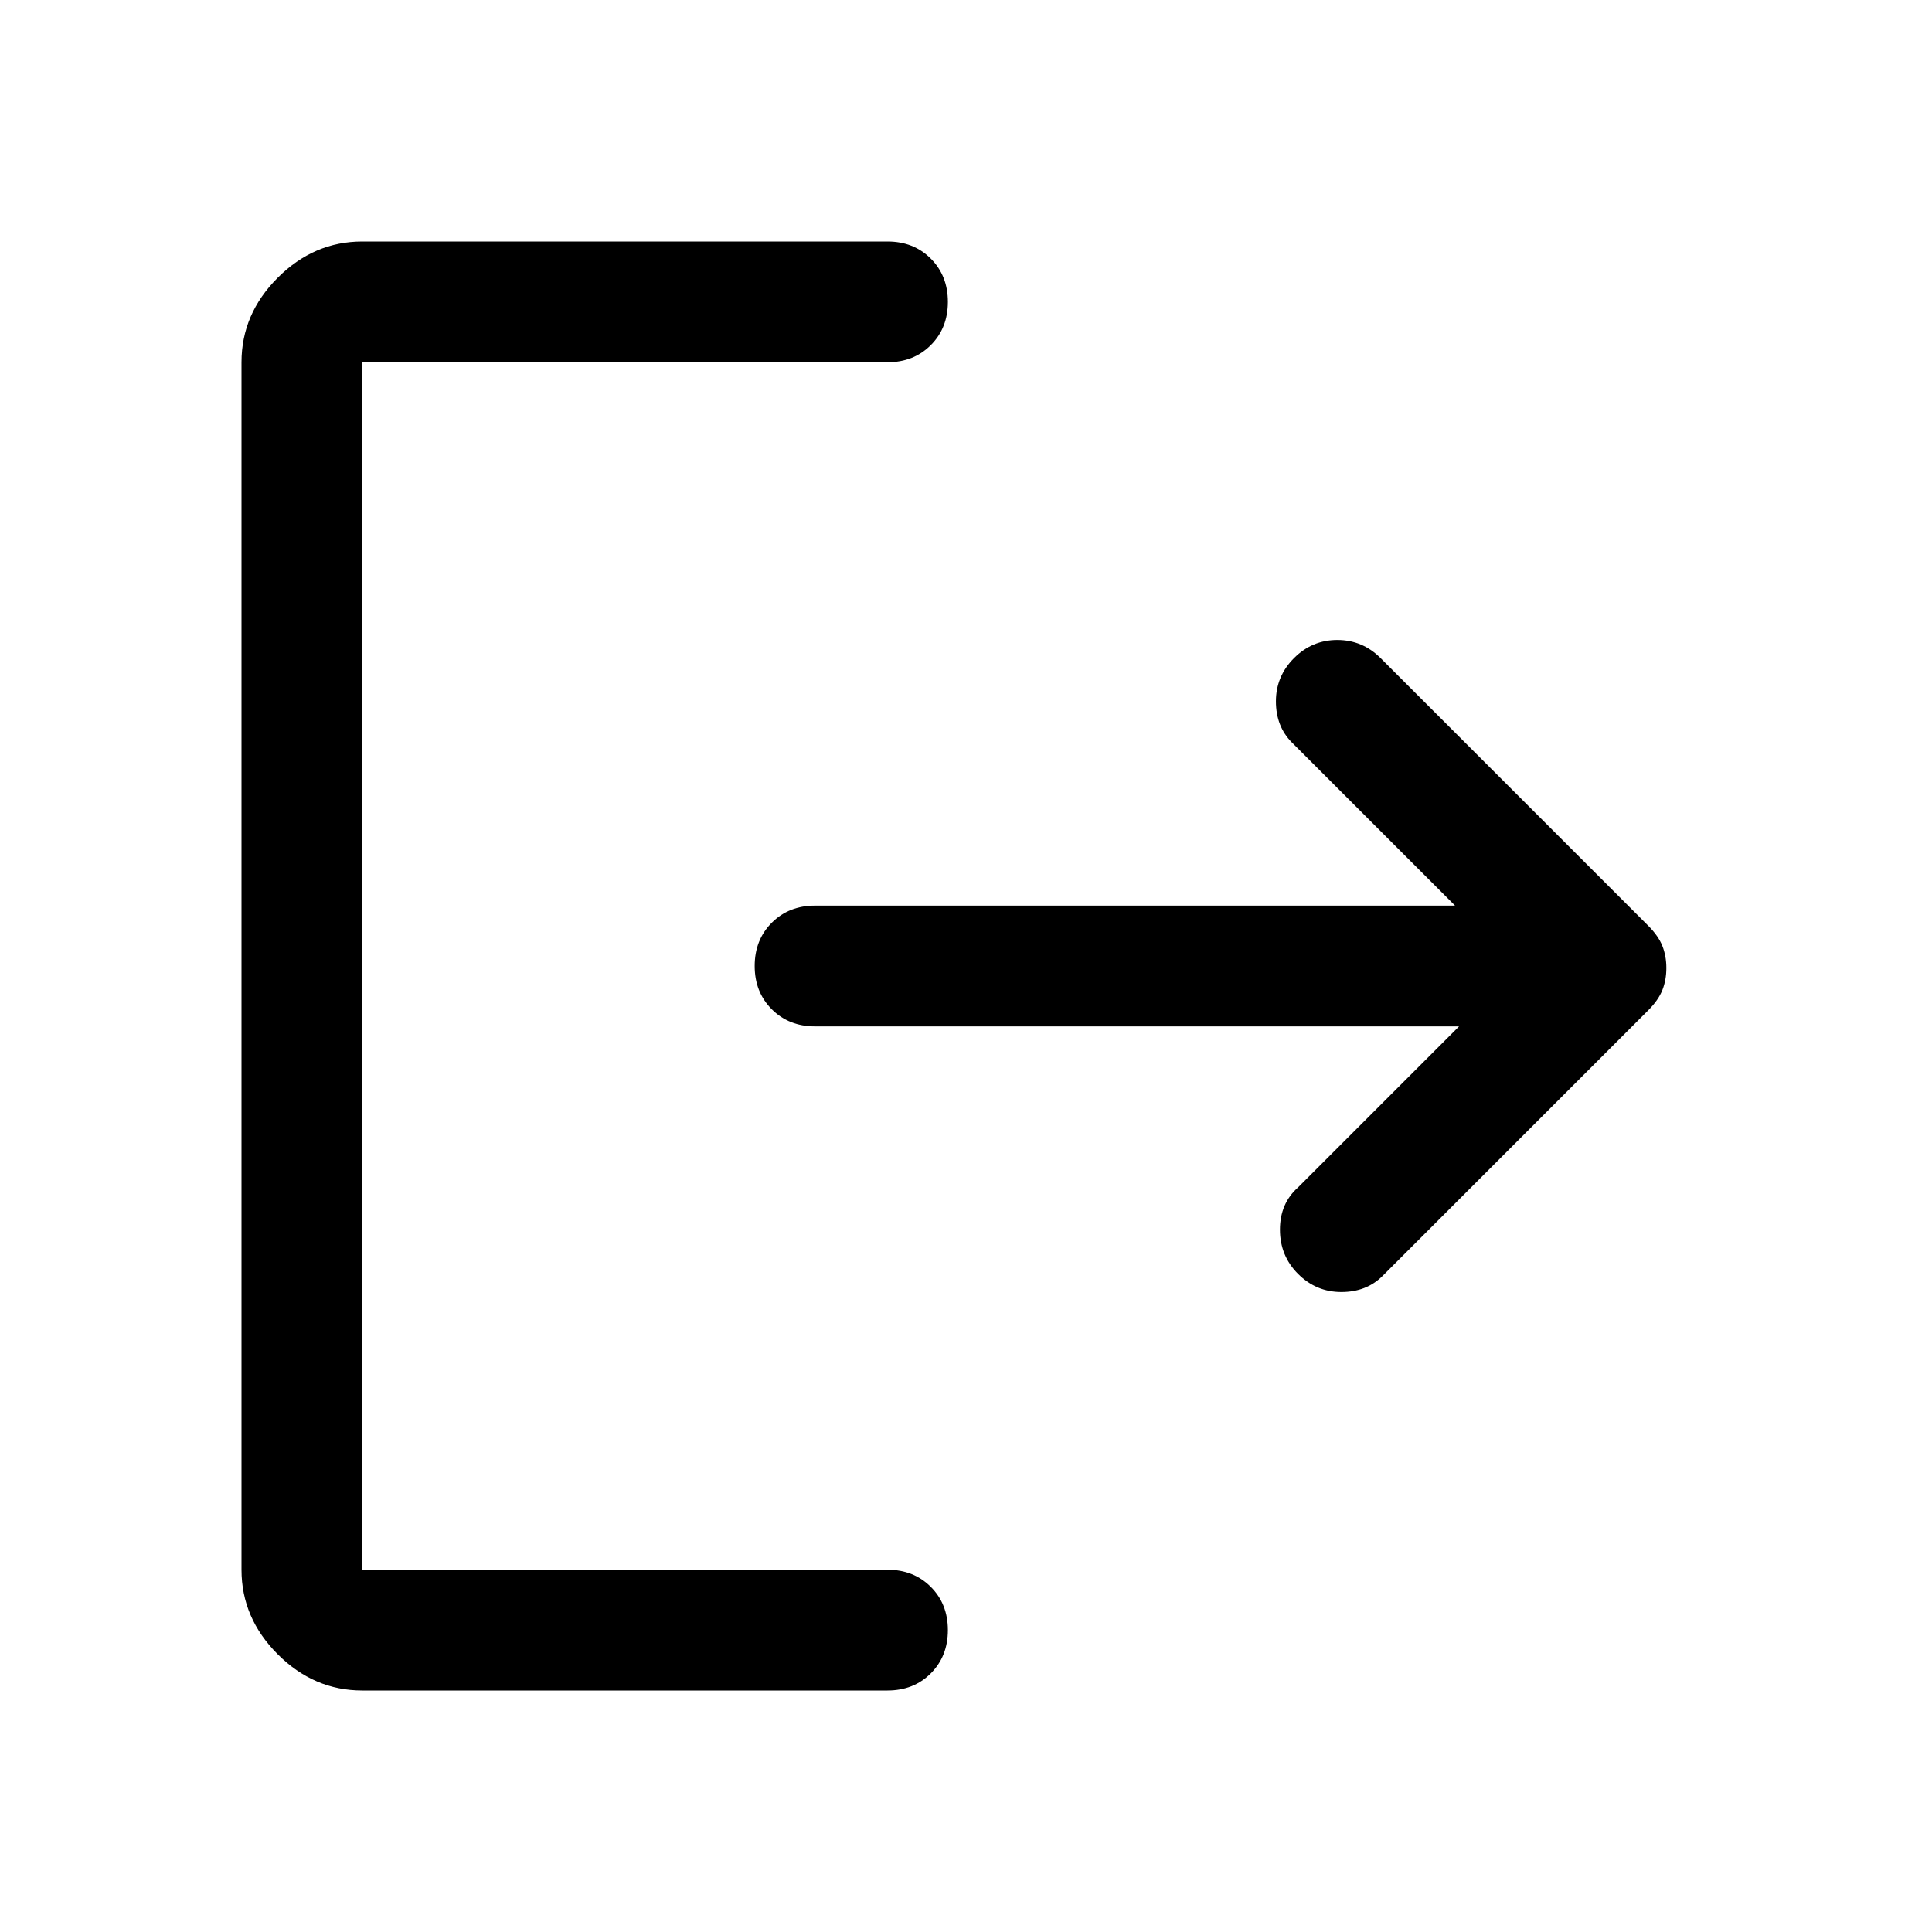
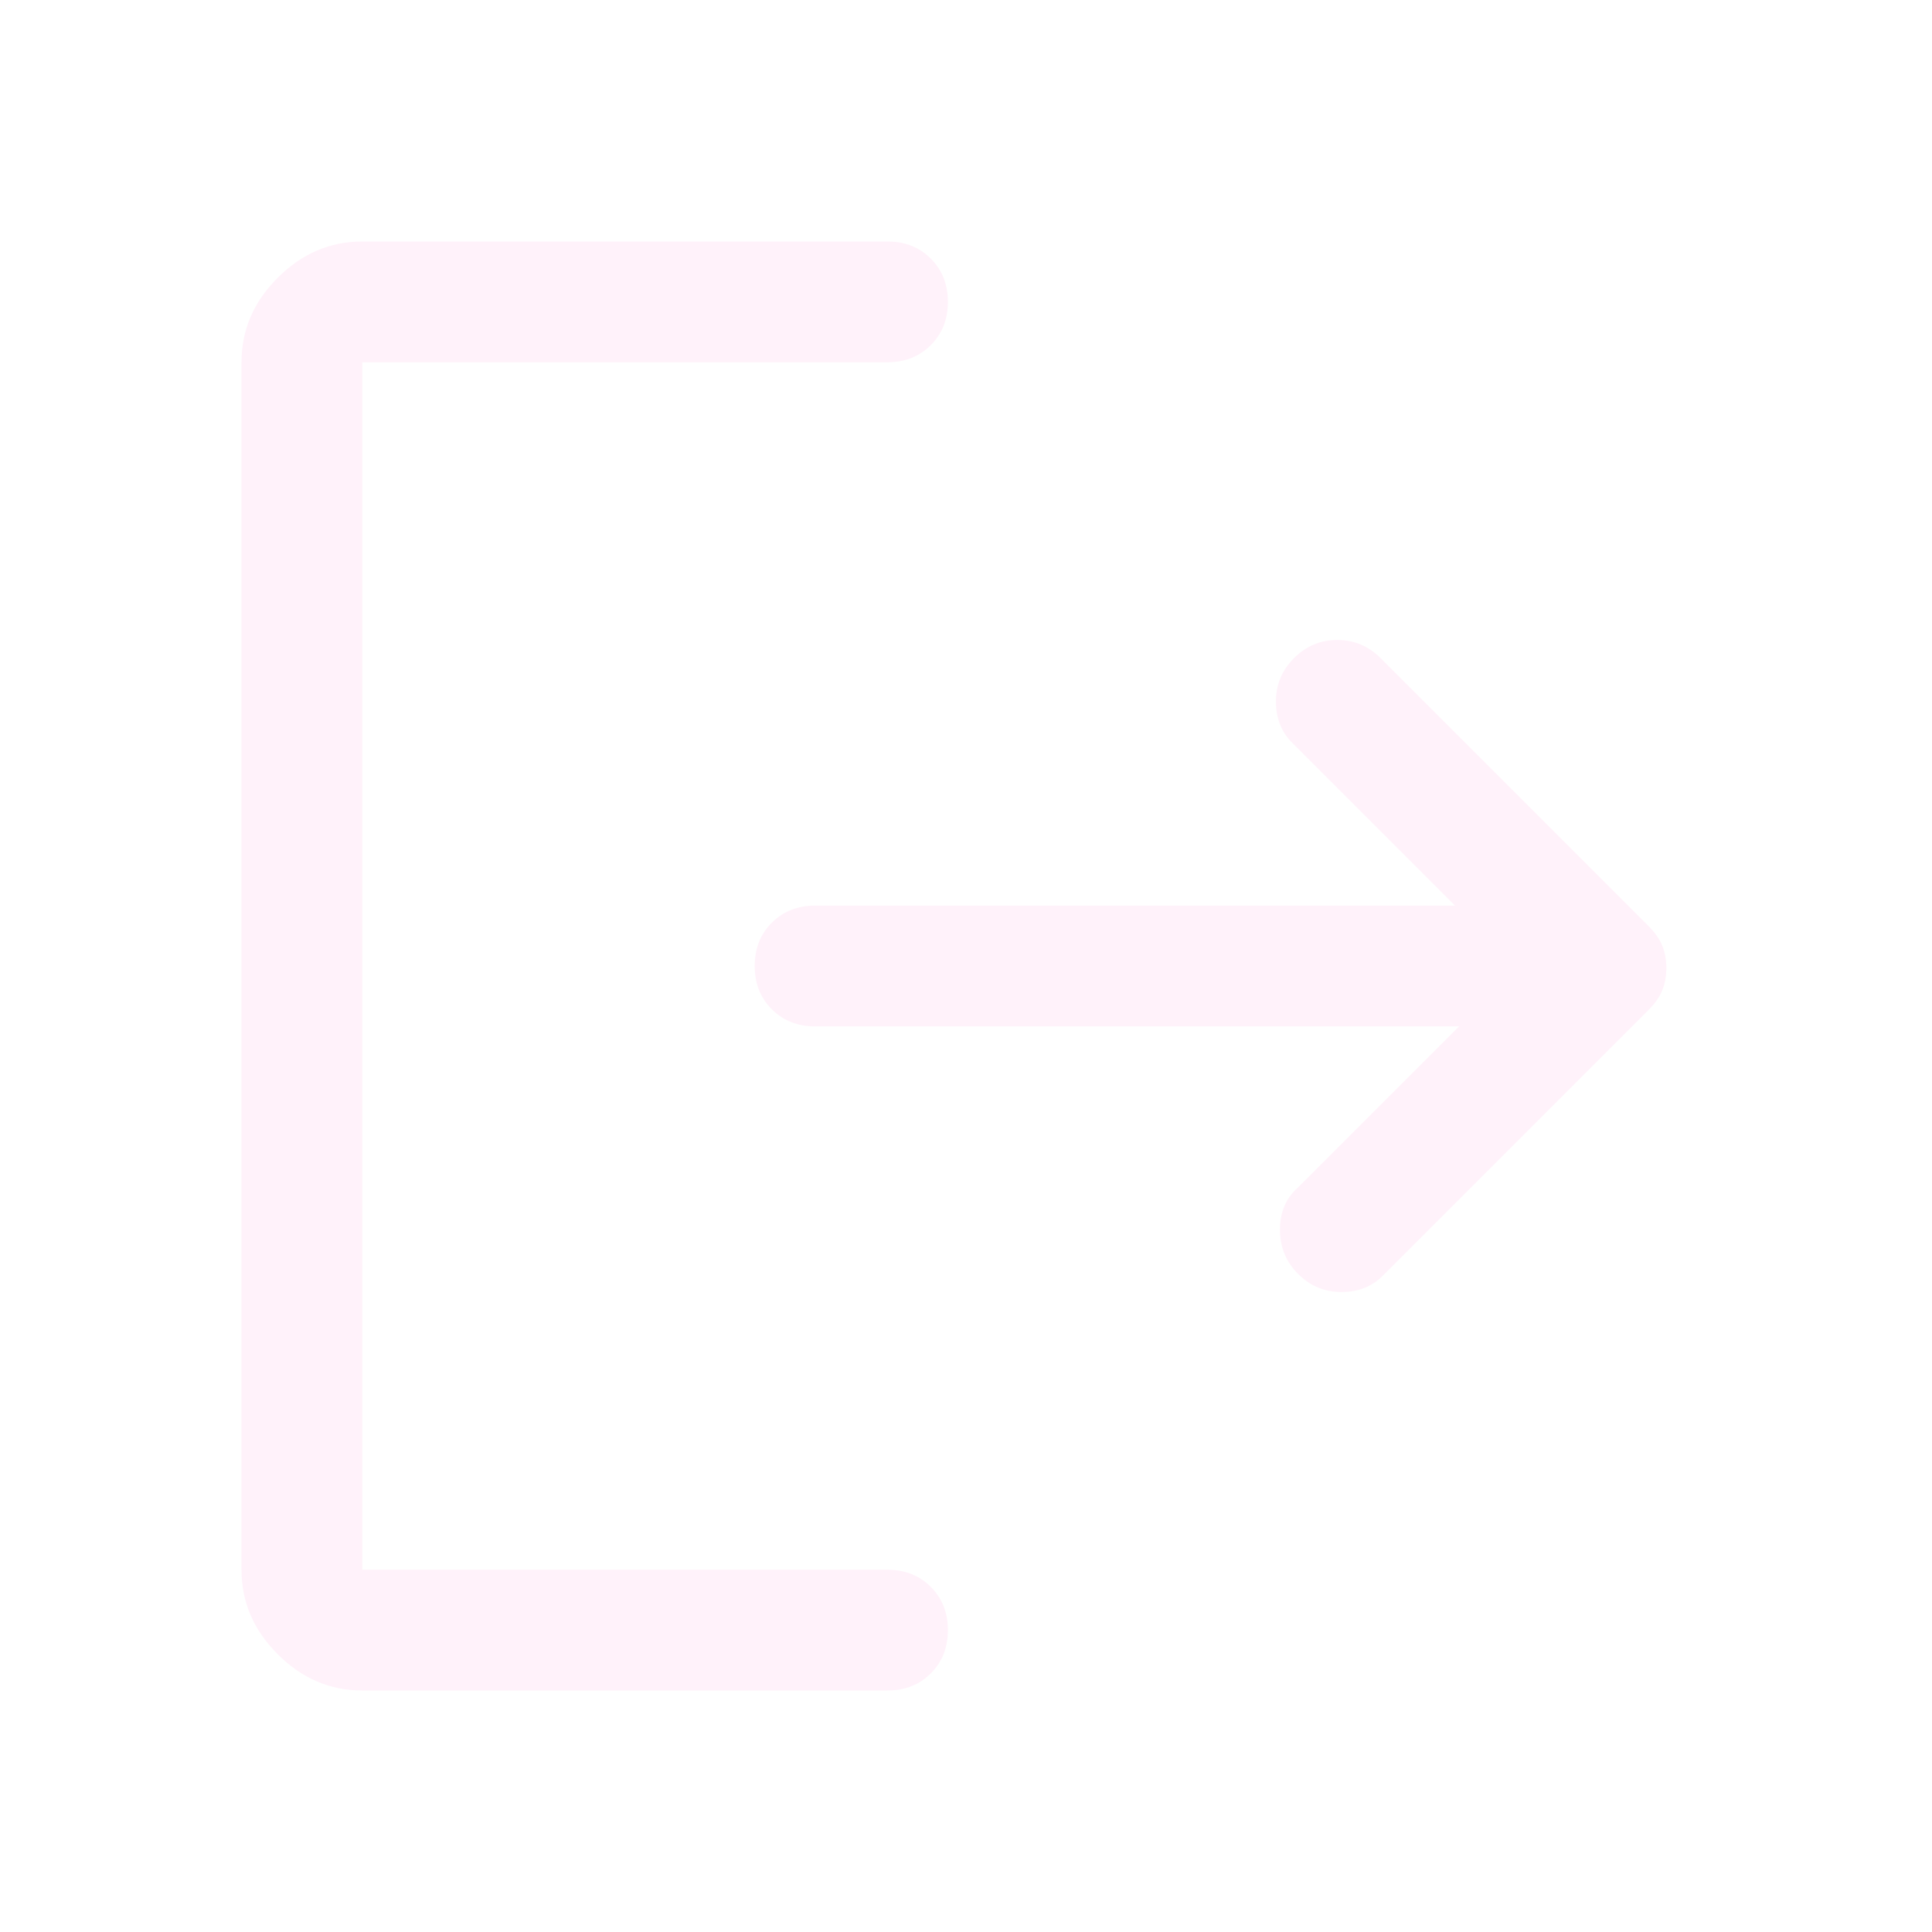
<svg xmlns="http://www.w3.org/2000/svg" height="48" width="48">
-   <path d="M32.25 31.65q-.45-.45-.45-1.1 0-.65.45-1.05l4-4h-16q-.65 0-1.075-.425-.425-.425-.425-1.075 0-.65.425-1.075.425-.425 1.075-.425h15.9l-4.05-4.05q-.4-.4-.4-1.025 0-.625.45-1.075.45-.45 1.075-.45t1.075.45L40.95 23q.25.25.35.5.1.25.1.55 0 .3-.1.55-.1.25-.35.5l-6.6 6.6q-.4.4-1.025.4-.625 0-1.075-.45ZM9 42q-1.2 0-2.1-.9Q6 40.2 6 39V9q0-1.2.9-2.1Q7.8 6 9 6h13.05q.65 0 1.075.425.425.425.425 1.075 0 .65-.425 1.075Q22.7 9 22.05 9H9v30h13.05q.65 0 1.075.425.425.425.425 1.075 0 .65-.425 1.075Q22.7 42 22.05 42Z" />
+   <path fill="#FFF2FA" d="M32.25 31.65q-.45-.45-.45-1.1 0-.65.45-1.05l4-4h-16q-.65 0-1.075-.425-.425-.425-.425-1.075 0-.65.425-1.075.425-.425 1.075-.425h15.9l-4.05-4.05q-.4-.4-.4-1.025 0-.625.45-1.075.45-.45 1.075-.45t1.075.45L40.95 23q.25.25.35.5.1.25.1.55 0 .3-.1.55-.1.25-.35.5l-6.6 6.6q-.4.4-1.025.4-.625 0-1.075-.45ZM9 42q-1.2 0-2.1-.9Q6 40.2 6 39V9q0-1.2.9-2.1Q7.8 6 9 6h13.05q.65 0 1.075.425.425.425.425 1.075 0 .65-.425 1.075Q22.7 9 22.05 9H9v30h13.05q.65 0 1.075.425.425.425.425 1.075 0 .65-.425 1.075Q22.7 42 22.05 42Z" />
</svg>
